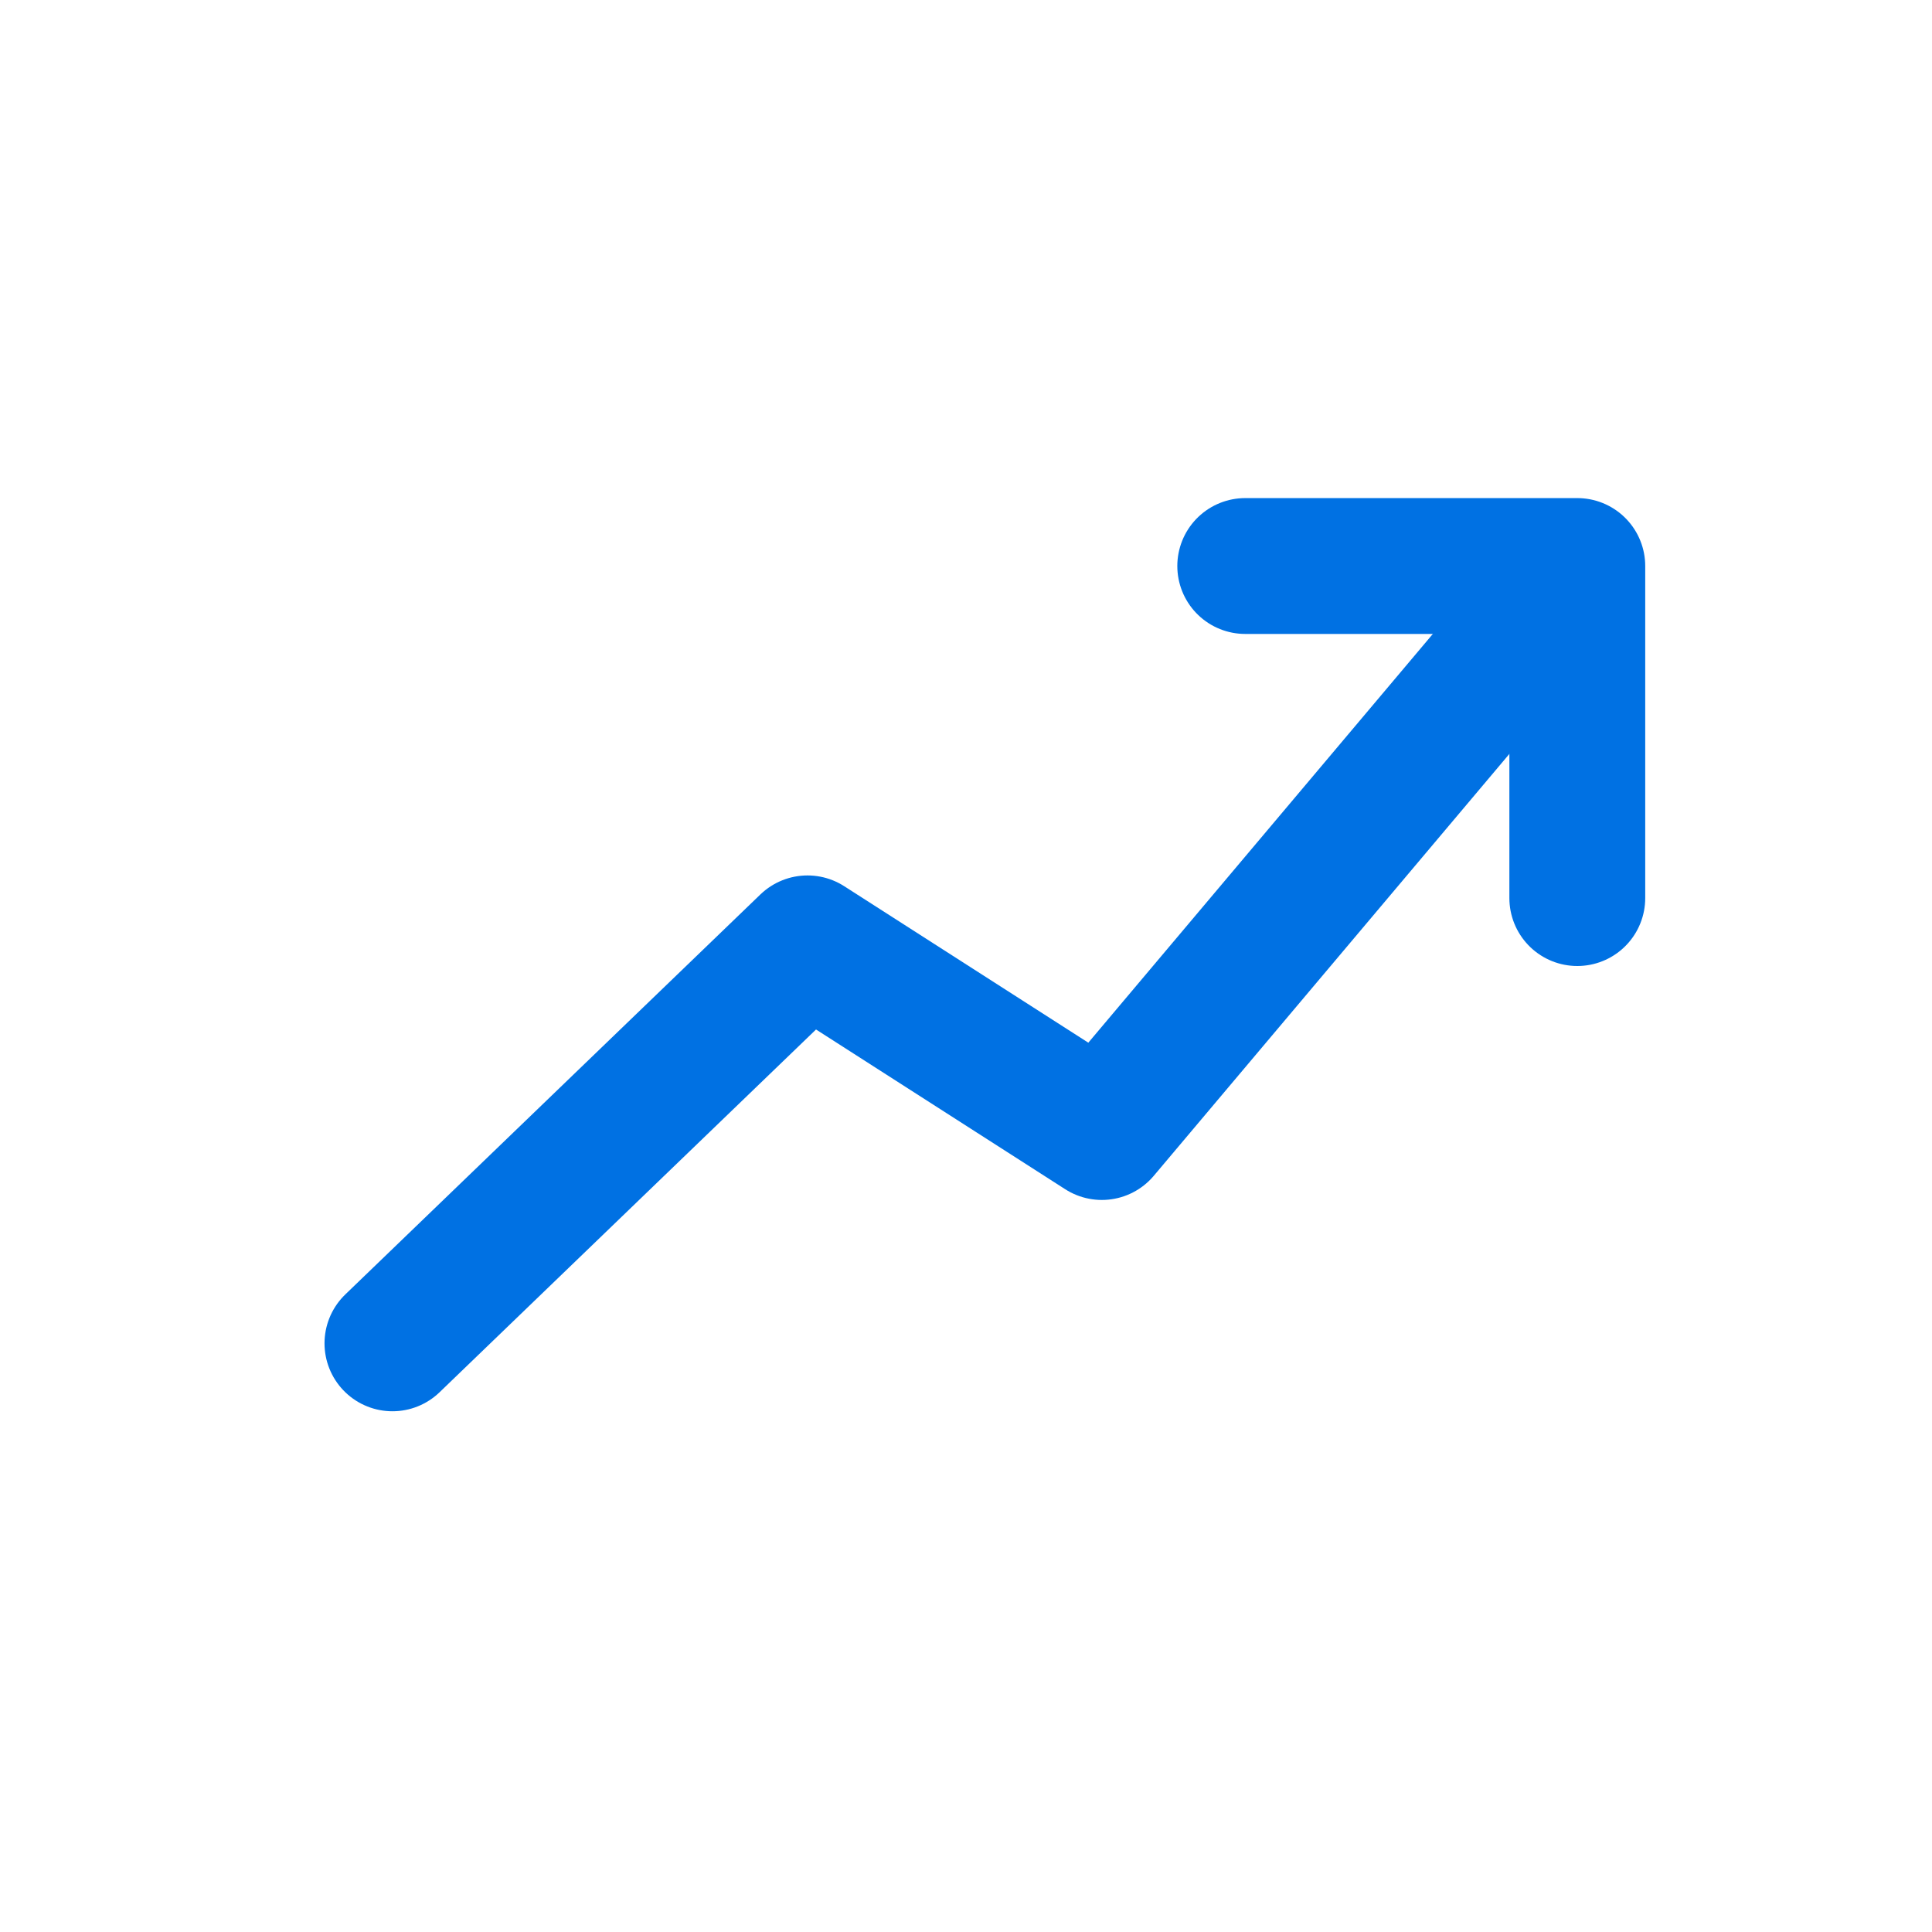
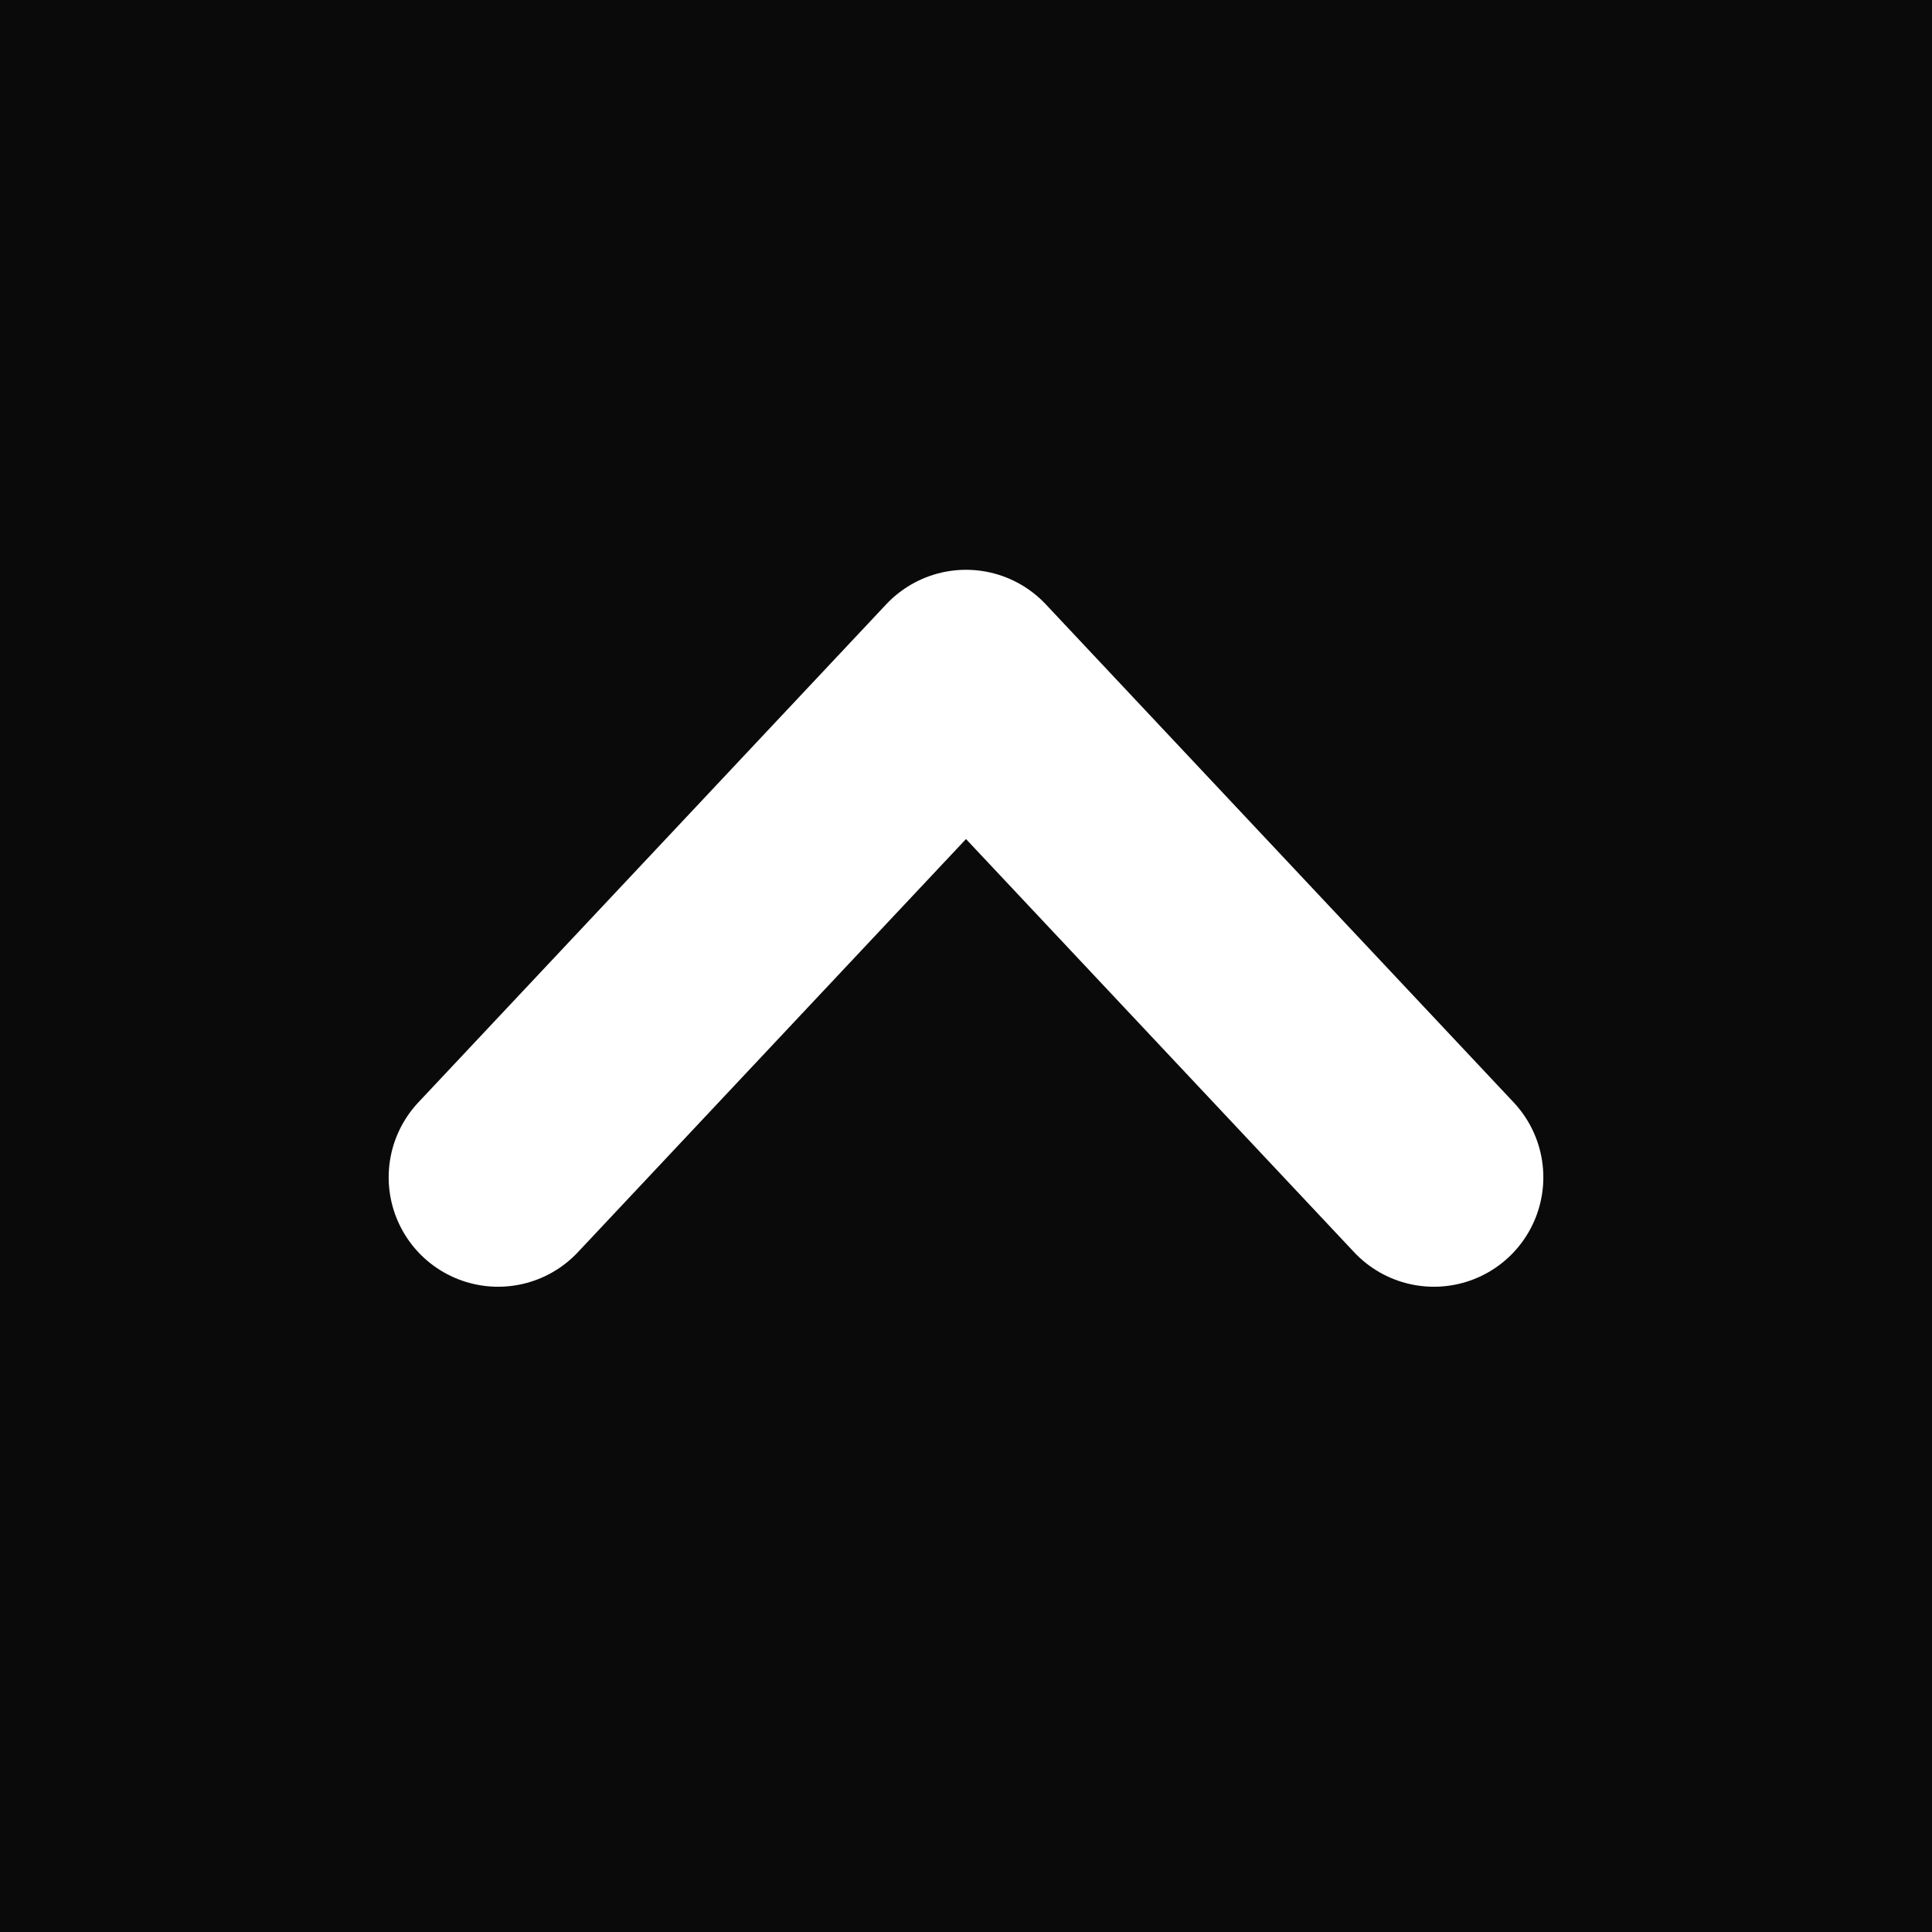
<svg xmlns="http://www.w3.org/2000/svg" viewBox="0 0 512 512">
-   <rect width="512" height="512" fill="#ffffff" />
-   <g fill="none" stroke="#0071e3" stroke-width="36" stroke-linecap="round" stroke-linejoin="round">
-     <path d="M104 356 L214 250 L292 300 L410 160" />
-     <path d="M330 150 L418 150 L418 238" />
-   </g>
+   <rect width="512" height="512" fill="#0a0a0a" />
+   <path d="M132 312 L256 180 L380 312" fill="none" stroke="#ffffff" stroke-width="58" stroke-linecap="round" stroke-linejoin="round" />
</svg>
